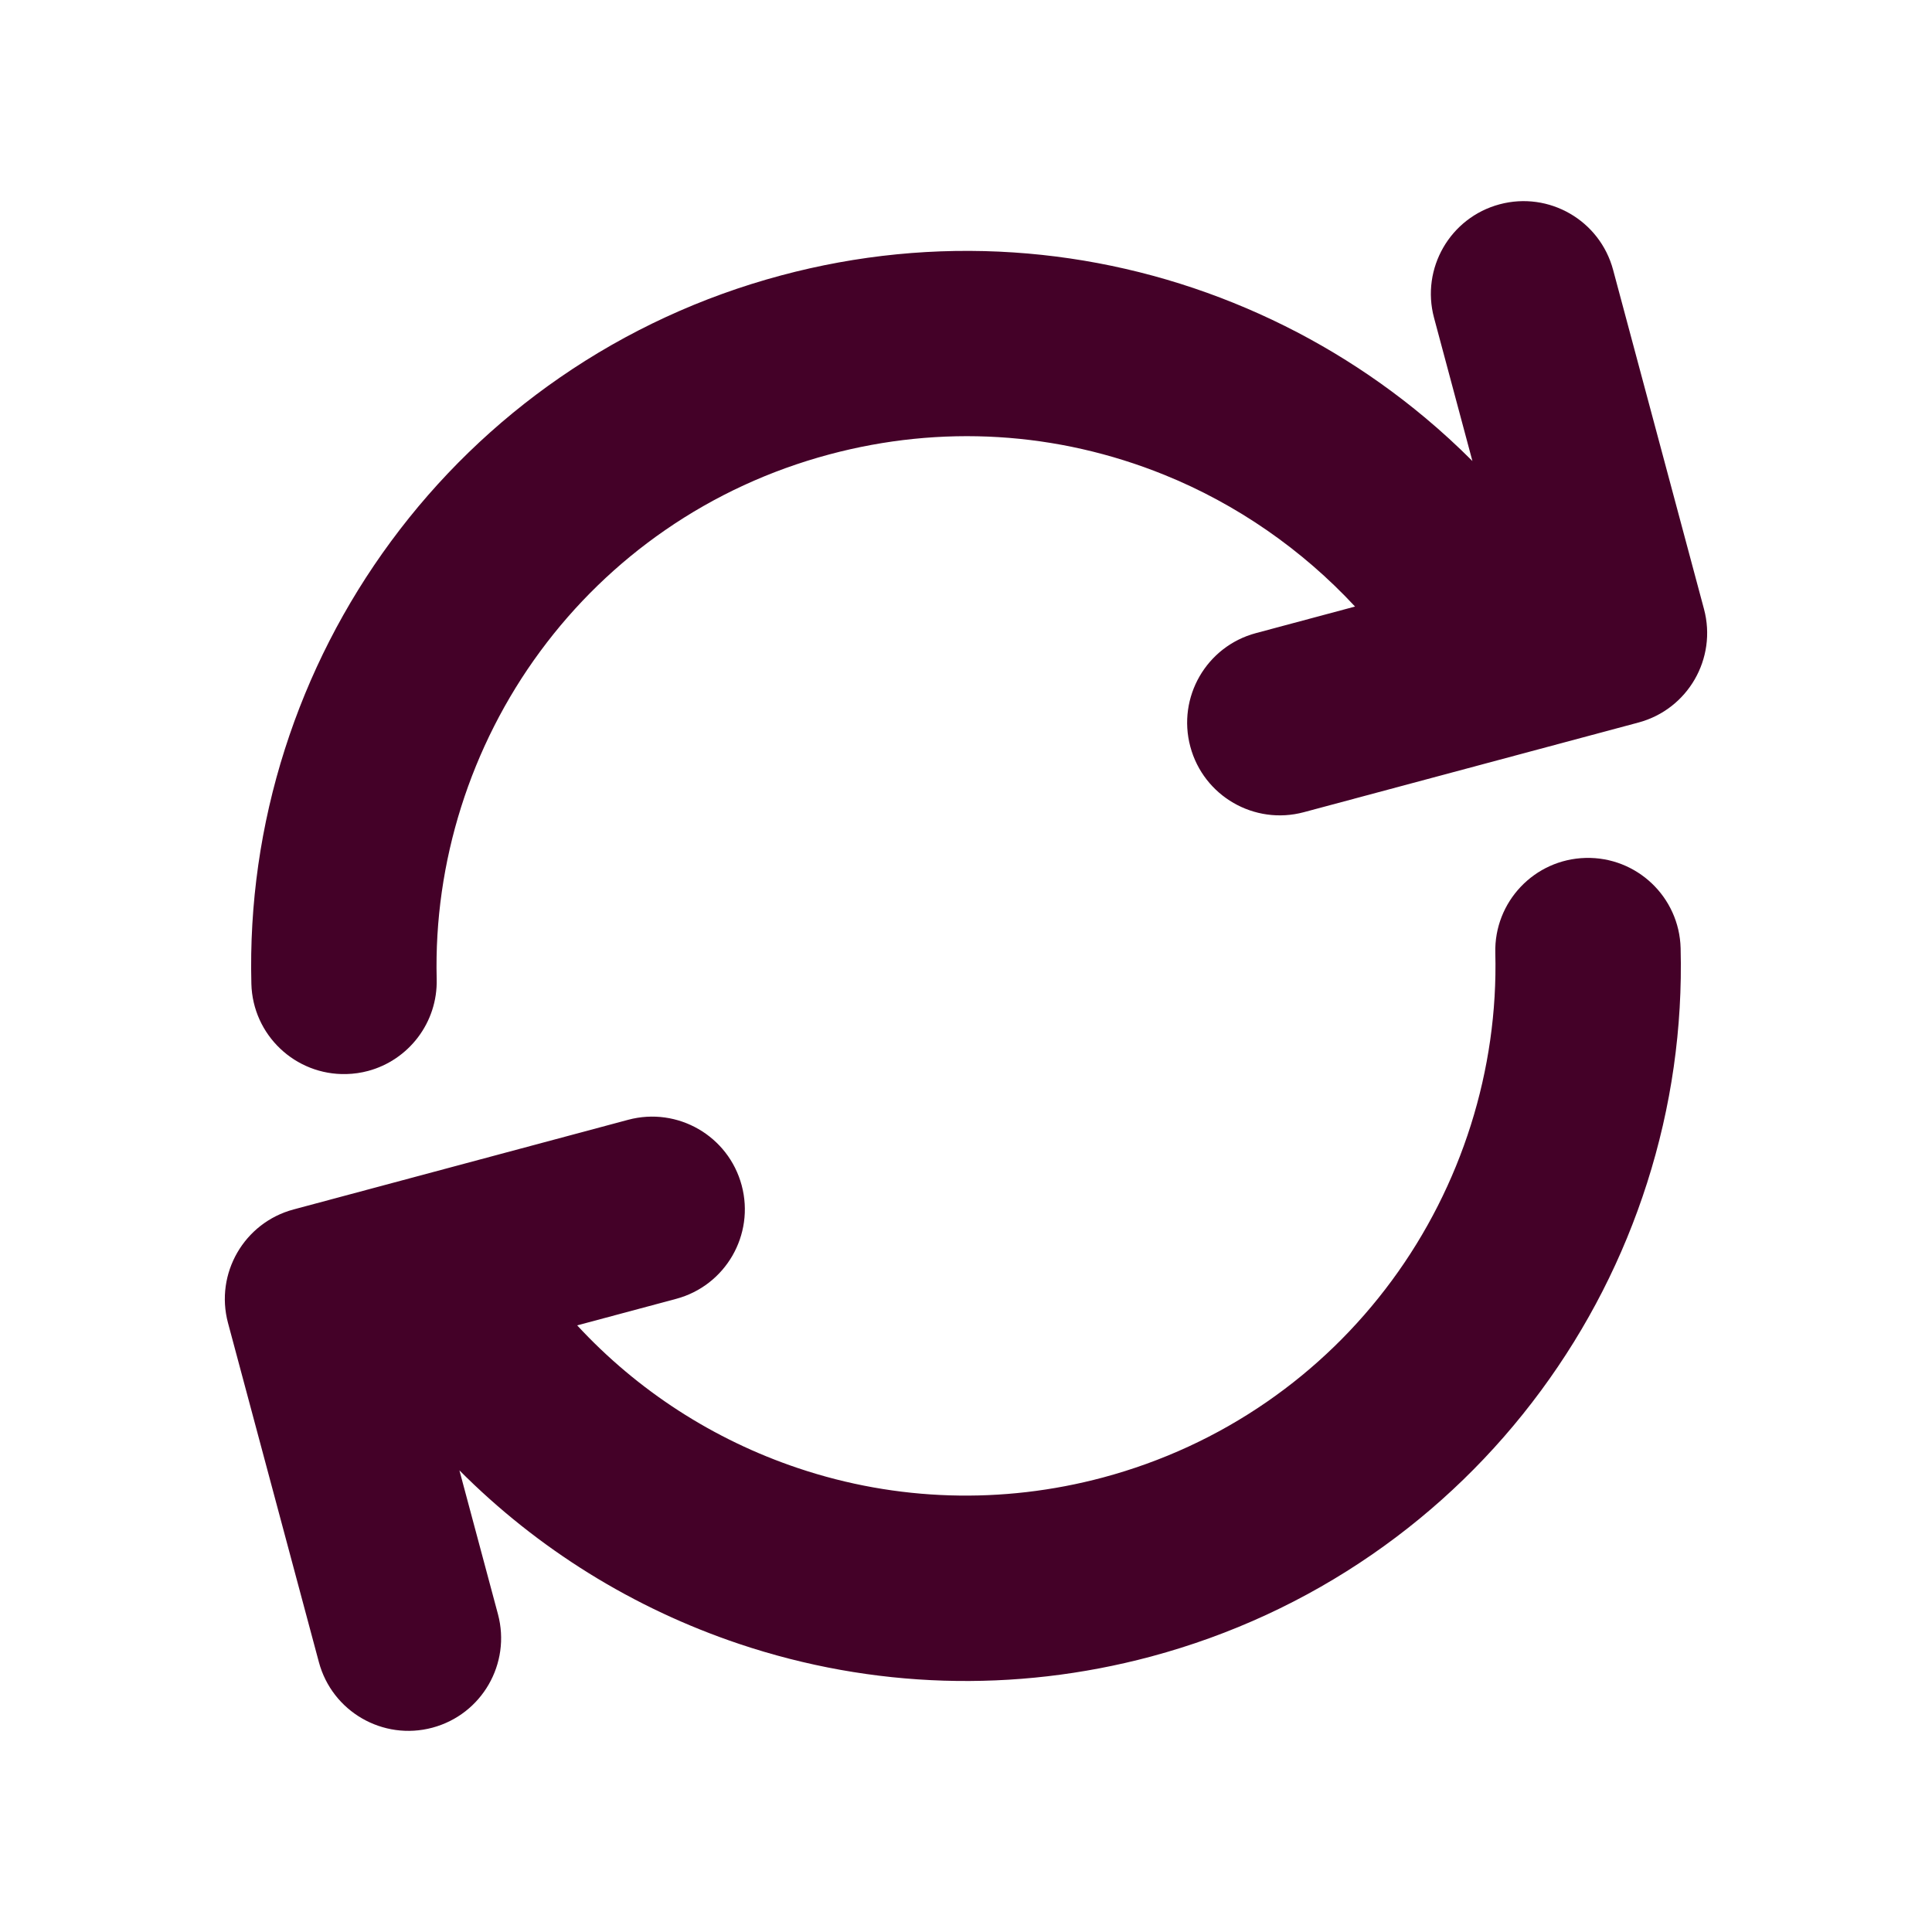
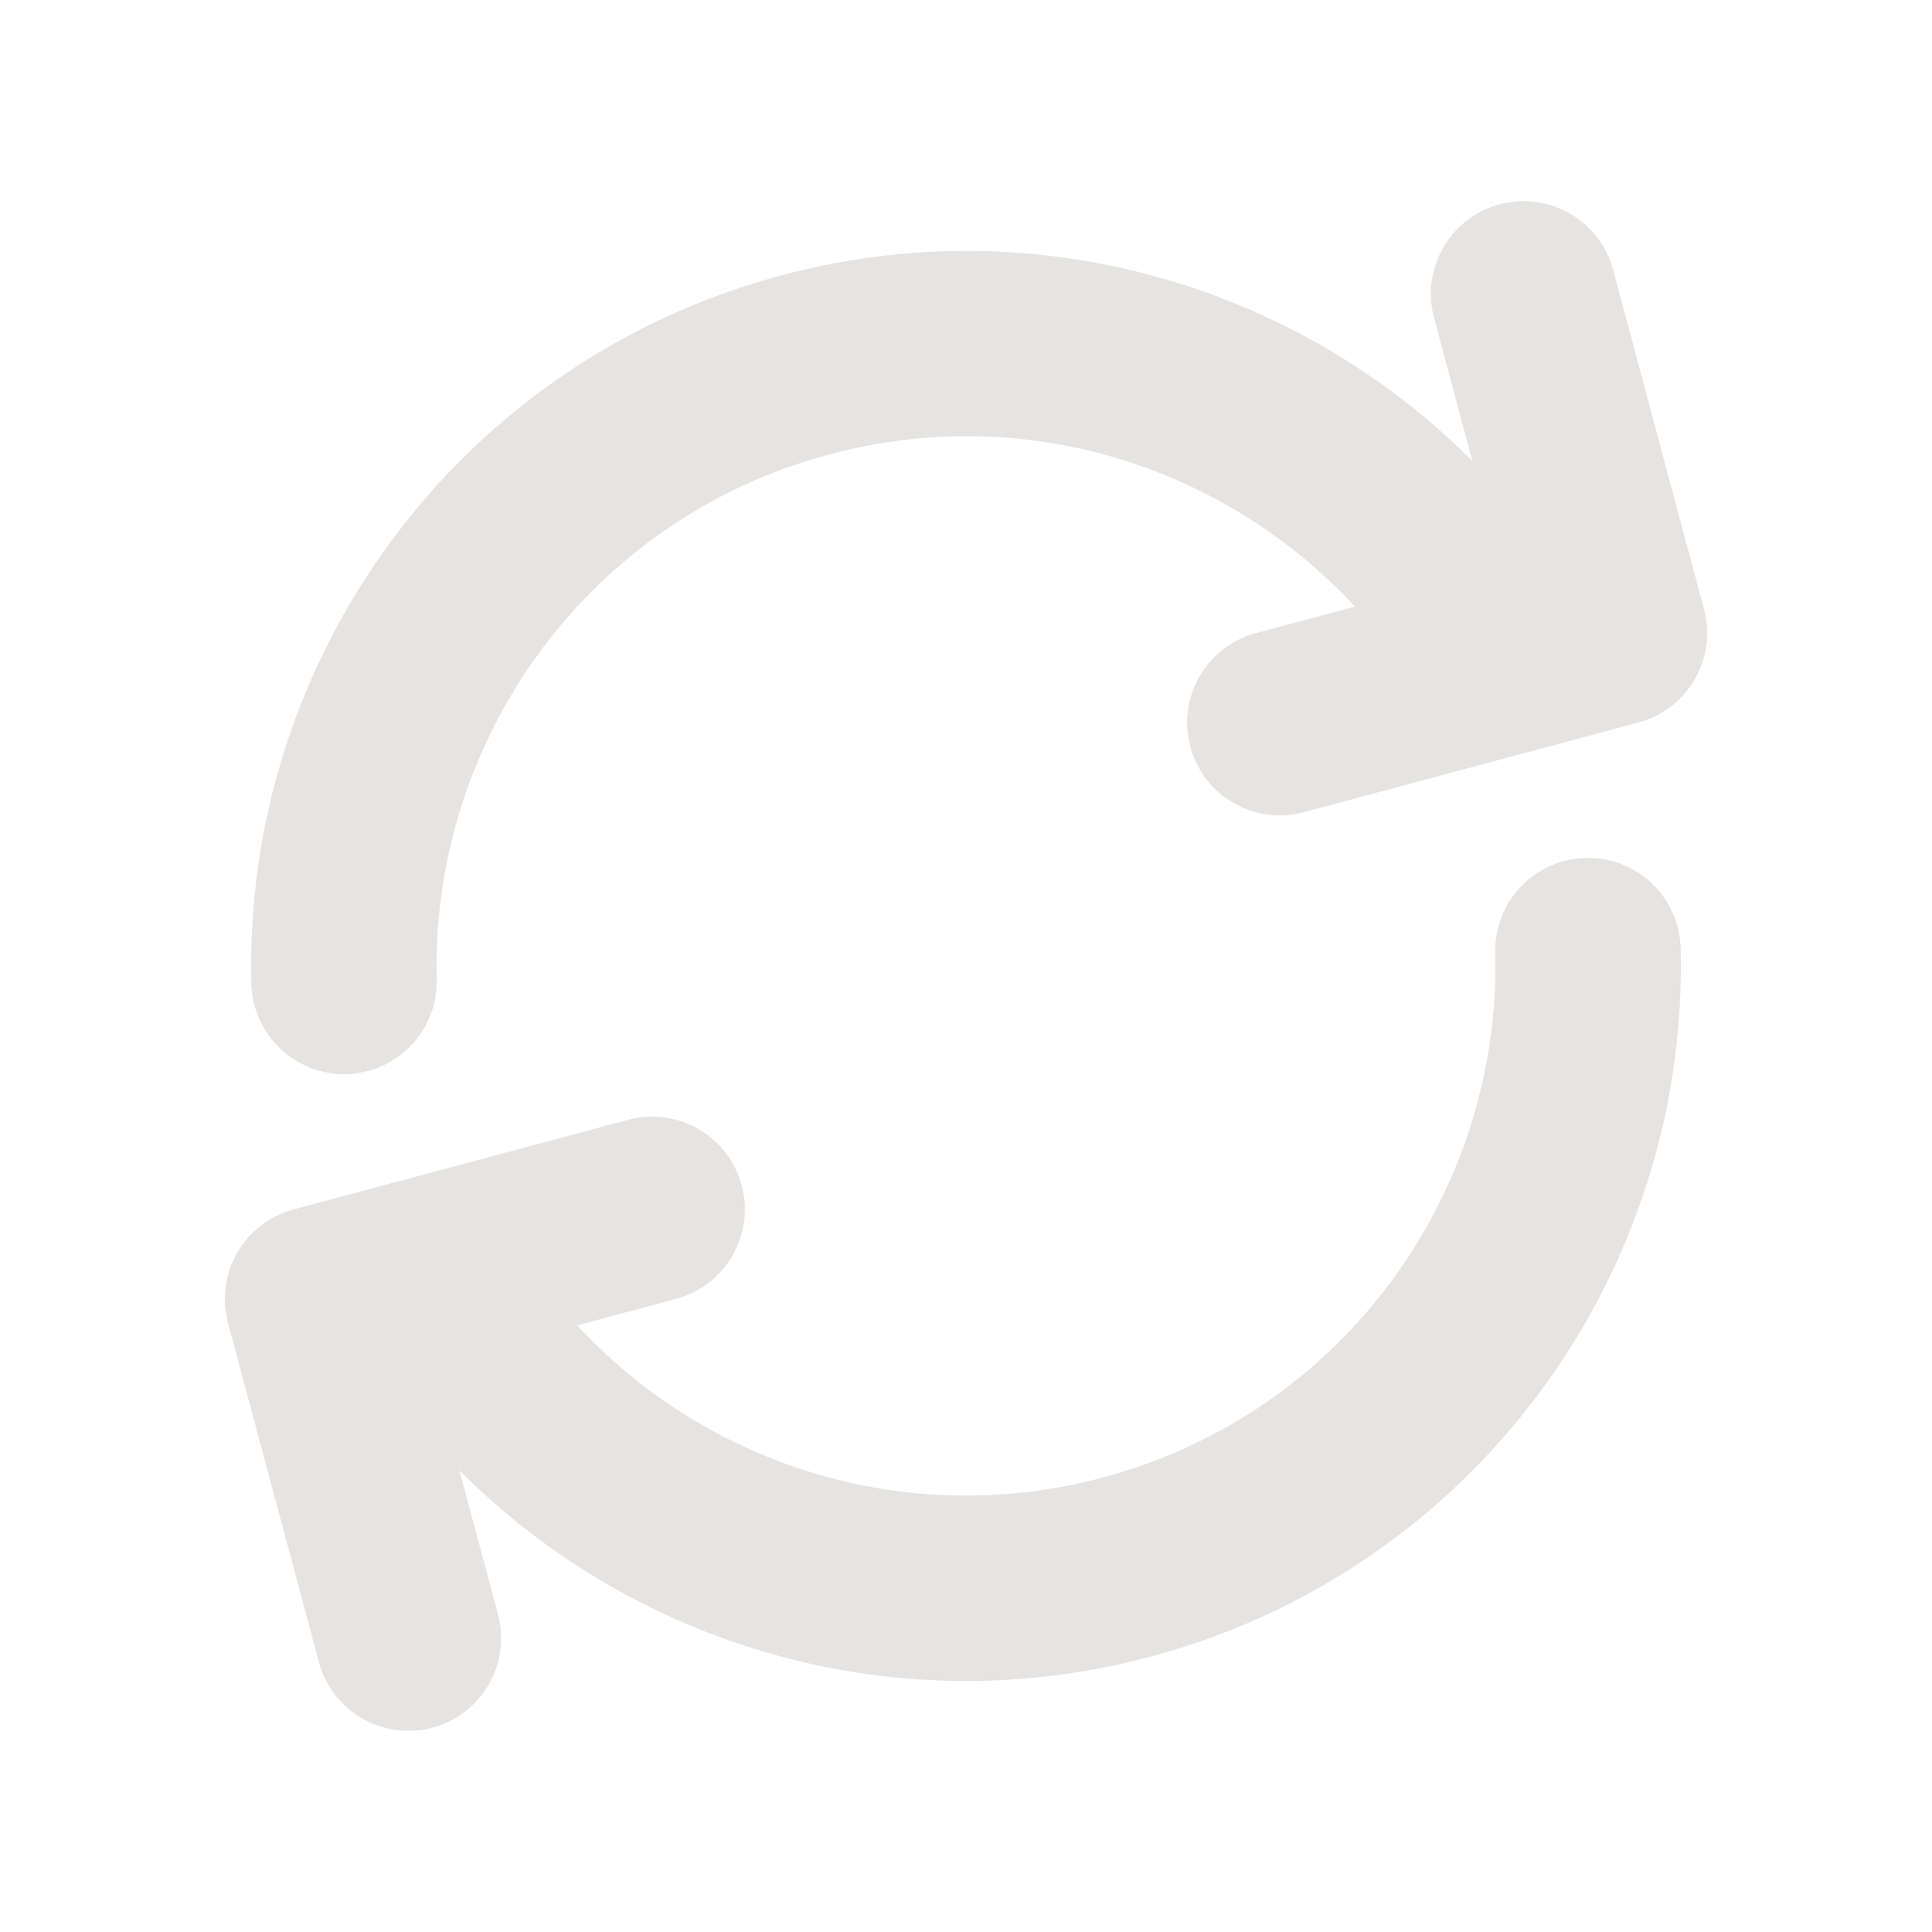
<svg xmlns="http://www.w3.org/2000/svg" fill="#000000" version="1.1" id="Capa_1" width="116" height="116" viewBox="0 0 132.268 132.268" xml:space="preserve">
  <defs id="defs2" />
-   <g id="g2" style="fill:#440128;fill-opacity:1" transform="matrix(-0.1167501,0.03128302,0.03128302,0.1167501,105.1149,-1.383501)">
-     <path d="m 248.709,421.475 c 28.995,0 52.5,-23.505 52.5,-52.5 0,-28.995 -23.505,-52.5 -52.5,-52.5 h -58.165 c 20.598,-38.935 49.764,-73.439 85.14,-100.095 52.277,-39.393 114.623,-60.214 180.296,-60.214 34.612,0 68.514,5.831 100.764,17.331 31.17,11.115 60.16,27.273 86.16,48.024 52.043,41.536 89.225,99.817 104.695,164.109 5.789,24.063 27.293,40.231 51,40.229 4.062,0 8.199,-0.477 12.324,-1.469 28.189,-6.783 45.545,-35.135 38.762,-63.325 C 839.126,317.193 821.38,275.645 796.937,237.573 772.941,200.201 743.154,167.189 708.402,139.454 673.304,111.442 634.144,89.621 592.009,74.596 548.409,59.049 502.642,51.165 455.979,51.165 c -44.688,0 -88.618,7.244 -130.576,21.529 -40.568,13.813 -78.557,33.942 -112.908,59.827 -33.947,25.58 -63.55,56.175 -87.985,90.936 -6.982,9.932 -13.478,20.147 -19.511,30.605 v -83.971 c 0,-28.995 -23.505,-52.5 -52.5,-52.5 C 23.504,117.591 0,141.097 0,170.092 v 198.884 c 0,28.995 23.505,52.5 52.5,52.5 z" id="path1" style="fill:#440128;fill-opacity:1" />
-     <path d="M 859.691,490.717 H 663.48 c -28.994,0 -52.5,23.506 -52.5,52.5 0,28.996 23.506,52.5 52.5,52.5 h 58.027 c -23.443,44.539 -57.707,82.494 -100.008,110.547 -49.053,32.531 -106.244,49.738 -165.397,49.762 -34.575,-0.012 -68.441,-5.842 -100.657,-17.33 -31.172,-11.115 -60.16,-27.273 -86.161,-48.025 -52.044,-41.535 -89.225,-99.816 -104.694,-164.107 -6.782,-28.189 -35.132,-45.543 -63.325,-38.762 -28.19,6.783 -45.544,35.135 -38.761,63.324 10.556,43.873 28.303,85.422 52.748,123.492 23.995,37.373 53.782,70.385 88.534,98.119 35.098,28.014 74.258,49.834 116.393,64.859 43.477,15.502 89.107,23.381 135.634,23.426 0.056,0 0.109,0.004 0.166,0.004 0.042,0 0.083,0 0.125,0 0.036,0 0.07,0 0.106,0 0.043,0 0.086,-0.002 0.13,-0.002 79.779,-0.07 156.951,-23.322 223.195,-67.256 52.834,-35.039 96.381,-81.557 127.656,-135.996 v 84.33 c 0,28.994 23.504,52.5 52.5,52.5 28.994,0 52.5,-23.506 52.5,-52.5 V 543.217 c 0,-28.994 -23.505,-52.5 -52.5,-52.5 z" id="path2" style="fill:#440128;fill-opacity:1" />
+   <g id="g2" style="fill:#e5e4e2;fill-opacity:1" transform="matrix(-0.1167501,0.03128302,0.03128302,0.1167501,105.1149,-1.383501)">
+     <path d="m 248.709,421.475 c 28.995,0 52.5,-23.505 52.5,-52.5 0,-28.995 -23.505,-52.5 -52.5,-52.5 h -58.165 c 20.598,-38.935 49.764,-73.439 85.14,-100.095 52.277,-39.393 114.623,-60.214 180.296,-60.214 34.612,0 68.514,5.831 100.764,17.331 31.17,11.115 60.16,27.273 86.16,48.024 52.043,41.536 89.225,99.817 104.695,164.109 5.789,24.063 27.293,40.231 51,40.229 4.062,0 8.199,-0.477 12.324,-1.469 28.189,-6.783 45.545,-35.135 38.762,-63.325 C 839.126,317.193 821.38,275.645 796.937,237.573 772.941,200.201 743.154,167.189 708.402,139.454 673.304,111.442 634.144,89.621 592.009,74.596 548.409,59.049 502.642,51.165 455.979,51.165 c -44.688,0 -88.618,7.244 -130.576,21.529 -40.568,13.813 -78.557,33.942 -112.908,59.827 -33.947,25.58 -63.55,56.175 -87.985,90.936 -6.982,9.932 -13.478,20.147 -19.511,30.605 v -83.971 c 0,-28.995 -23.505,-52.5 -52.5,-52.5 C 23.504,117.591 0,141.097 0,170.092 v 198.884 c 0,28.995 23.505,52.5 52.5,52.5 z" id="path1" style="fill:#e5e4e2;fill-opacity:1" />
+     <path d="M 859.691,490.717 H 663.48 c -28.994,0 -52.5,23.506 -52.5,52.5 0,28.996 23.506,52.5 52.5,52.5 h 58.027 c -23.443,44.539 -57.707,82.494 -100.008,110.547 -49.053,32.531 -106.244,49.738 -165.397,49.762 -34.575,-0.012 -68.441,-5.842 -100.657,-17.33 -31.172,-11.115 -60.16,-27.273 -86.161,-48.025 -52.044,-41.535 -89.225,-99.816 -104.694,-164.107 -6.782,-28.189 -35.132,-45.543 -63.325,-38.762 -28.19,6.783 -45.544,35.135 -38.761,63.324 10.556,43.873 28.303,85.422 52.748,123.492 23.995,37.373 53.782,70.385 88.534,98.119 35.098,28.014 74.258,49.834 116.393,64.859 43.477,15.502 89.107,23.381 135.634,23.426 0.056,0 0.109,0.004 0.166,0.004 0.042,0 0.083,0 0.125,0 0.036,0 0.07,0 0.106,0 0.043,0 0.086,-0.002 0.13,-0.002 79.779,-0.07 156.951,-23.322 223.195,-67.256 52.834,-35.039 96.381,-81.557 127.656,-135.996 v 84.33 c 0,28.994 23.504,52.5 52.5,52.5 28.994,0 52.5,-23.506 52.5,-52.5 V 543.217 c 0,-28.994 -23.505,-52.5 -52.5,-52.5 z" id="path2" style="fill:#e5e4e2;fill-opacity:1" />
  </g>
</svg>
